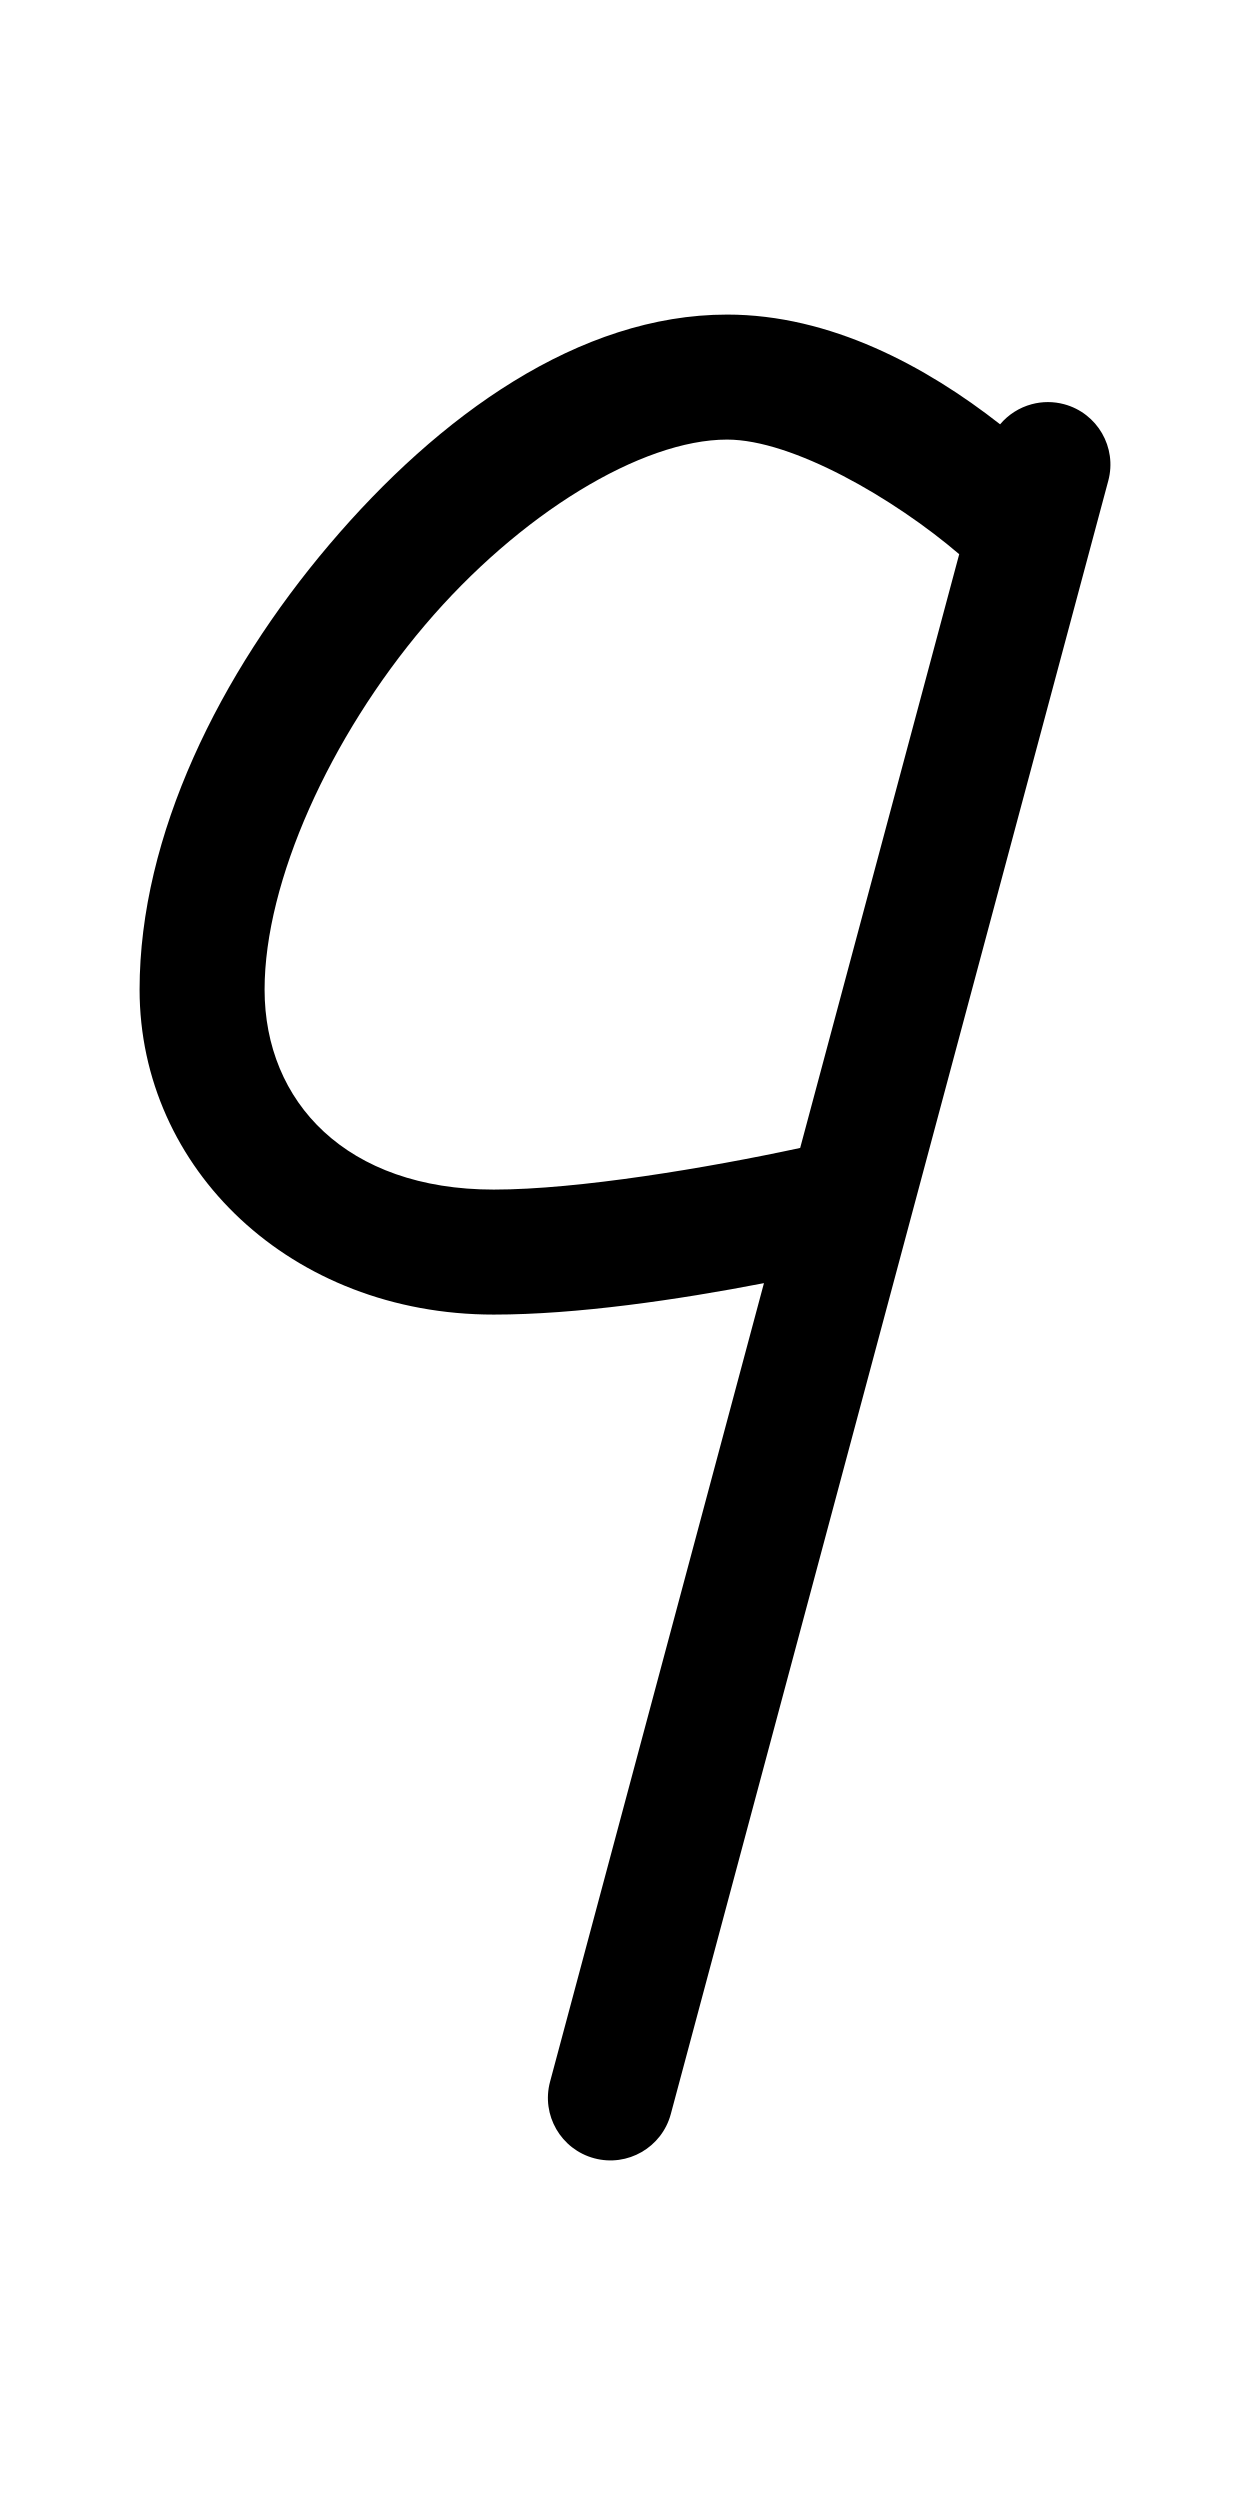
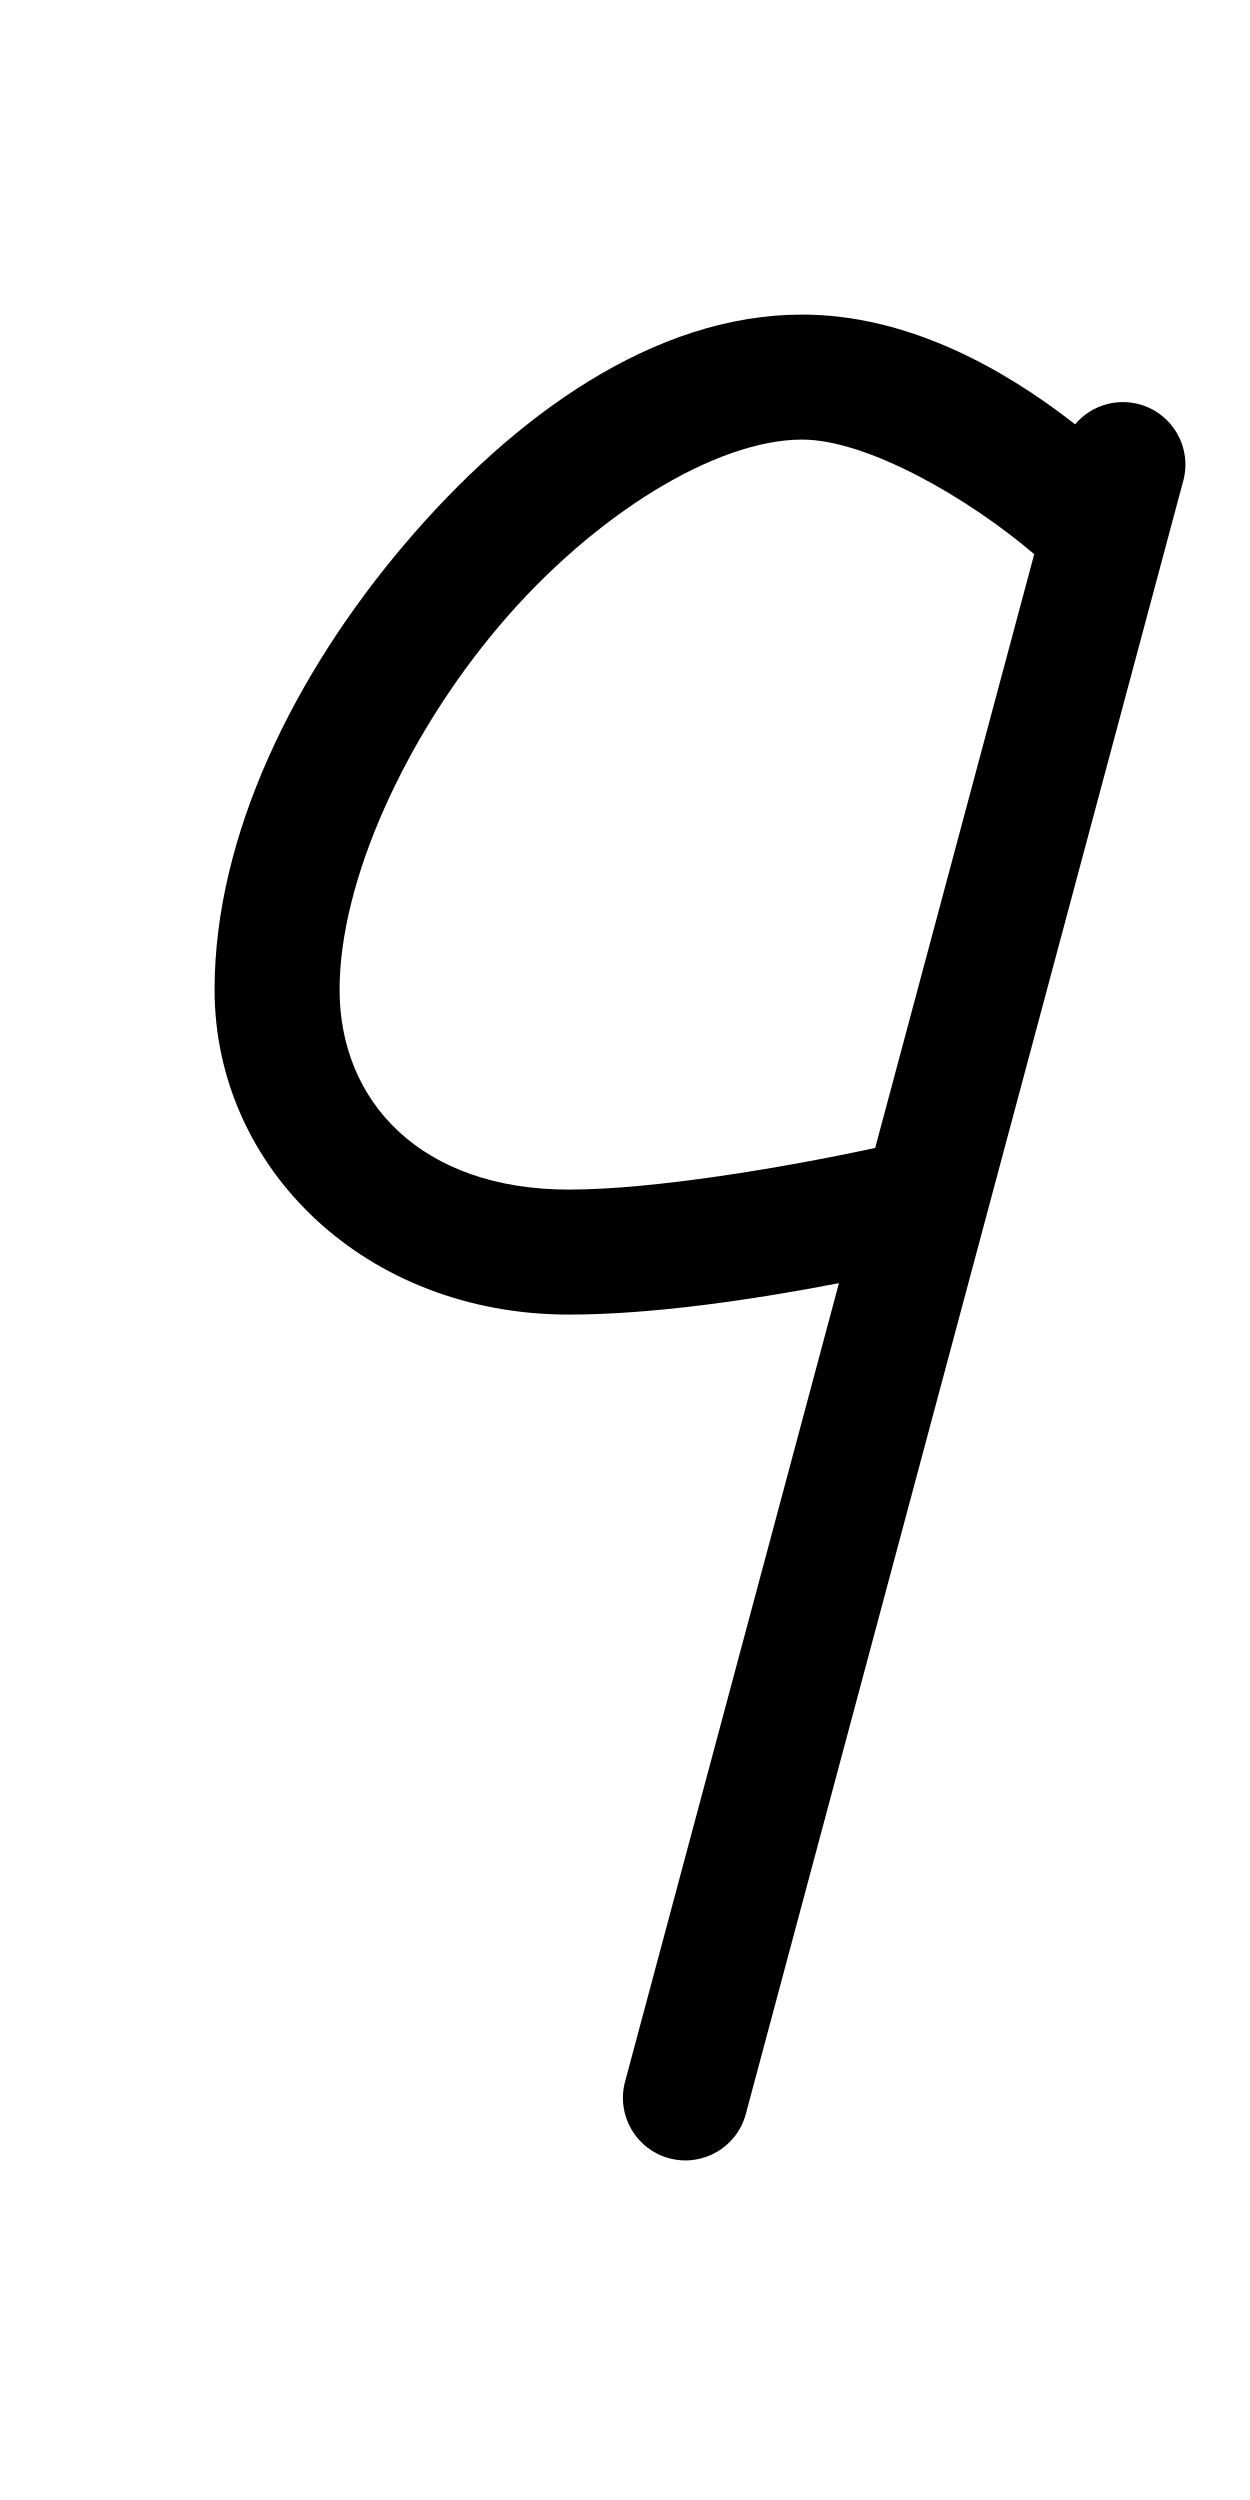
<svg xmlns="http://www.w3.org/2000/svg" width="500" height="1000" viewBox="0 0 500 1000" version="1.1" id="svg1">
  <defs id="defs1" />
  <g id="layer1" transform="translate(-4080)">
-     <path style="stroke-width:57.8;stroke-linecap:round;stroke-linejoin:round" d="m 4370.834,125.834 c -59.167,0 -115.258,40.323 -159.062,91.949 -43.804,51.626 -75.938,116.292 -75.938,178.051 0,71.667 60.555,130 141.666,130 33.217,0 73.51,-5.887 108.082,-12.576 l -85.564,319.441 a 25,25 0 0 0 17.68,30.615 25,25 0 0 0 30.617,-17.68 l 96.088,-358.732 a 25,25 0 0 0 0.059,-0.217 l 0.047,-0.17 a 25,25 0 0 0 0,-0.012 l 71.344,-266.352 a 25,25 0 0 0 0.039,-0.145 l 0.019,-0.07 a 25,25 0 0 0 0,-0.004 l 7.402,-27.633 a 25,25 0 0 0 -17.68,-30.615 25,25 0 0 0 -12.941,0 25,25 0 0 0 -12.65,8.043 c -29.625,-23.204 -67.861,-43.895 -109.209,-43.895 z m 0,50 c 26.214,0 66.78,23.553 92.85,45.844 l -63.615,237.5 c -36.93,7.967 -88.797,16.656 -122.568,16.656 -58.889,0 -91.666,-35 -91.666,-80 0,-43.241 26.2,-101.077 64.062,-145.701 37.863,-44.624 86.771,-74.299 120.938,-74.299 z" id="path23" />
+     <path style="stroke-width:57.8;stroke-linecap:round;stroke-linejoin:round" d="m 4400.832,125.834 c -59.167,0 -115.258,40.323 -159.062,91.949 -43.804,51.626 -75.938,116.292 -75.938,178.051 0,71.667 60.557,130 141.668,130 33.217,0 73.51,-5.887 108.082,-12.576 l -85.564,319.441 a 25,25 0 0 0 17.68,30.615 25,25 0 0 0 30.617,-17.68 l 96.088,-358.732 a 25,25 0 0 0 0.059,-0.217 l 0.047,-0.17 a 25,25 0 0 0 0,-0.012 l 71.344,-266.352 a 25,25 0 0 0 0.039,-0.145 l 0.019,-0.07 a 25,25 0 0 0 0,-0.004 l 7.402,-27.633 a 25,25 0 0 0 -17.68,-30.615 25,25 0 0 0 -12.941,0 25,25 0 0 0 -12.65,8.045 c -29.626,-23.204 -67.862,-43.896 -109.211,-43.896 z m 0,50 c 26.214,0 66.782,23.555 92.852,45.846 l -63.615,237.498 c -36.93,7.967 -88.797,16.656 -122.568,16.656 -58.889,0 -91.668,-35 -91.668,-80 0,-43.241 26.202,-101.077 64.064,-145.701 37.863,-44.624 86.769,-74.299 120.936,-74.299 z" id="path20" />
  </g>
</svg>
